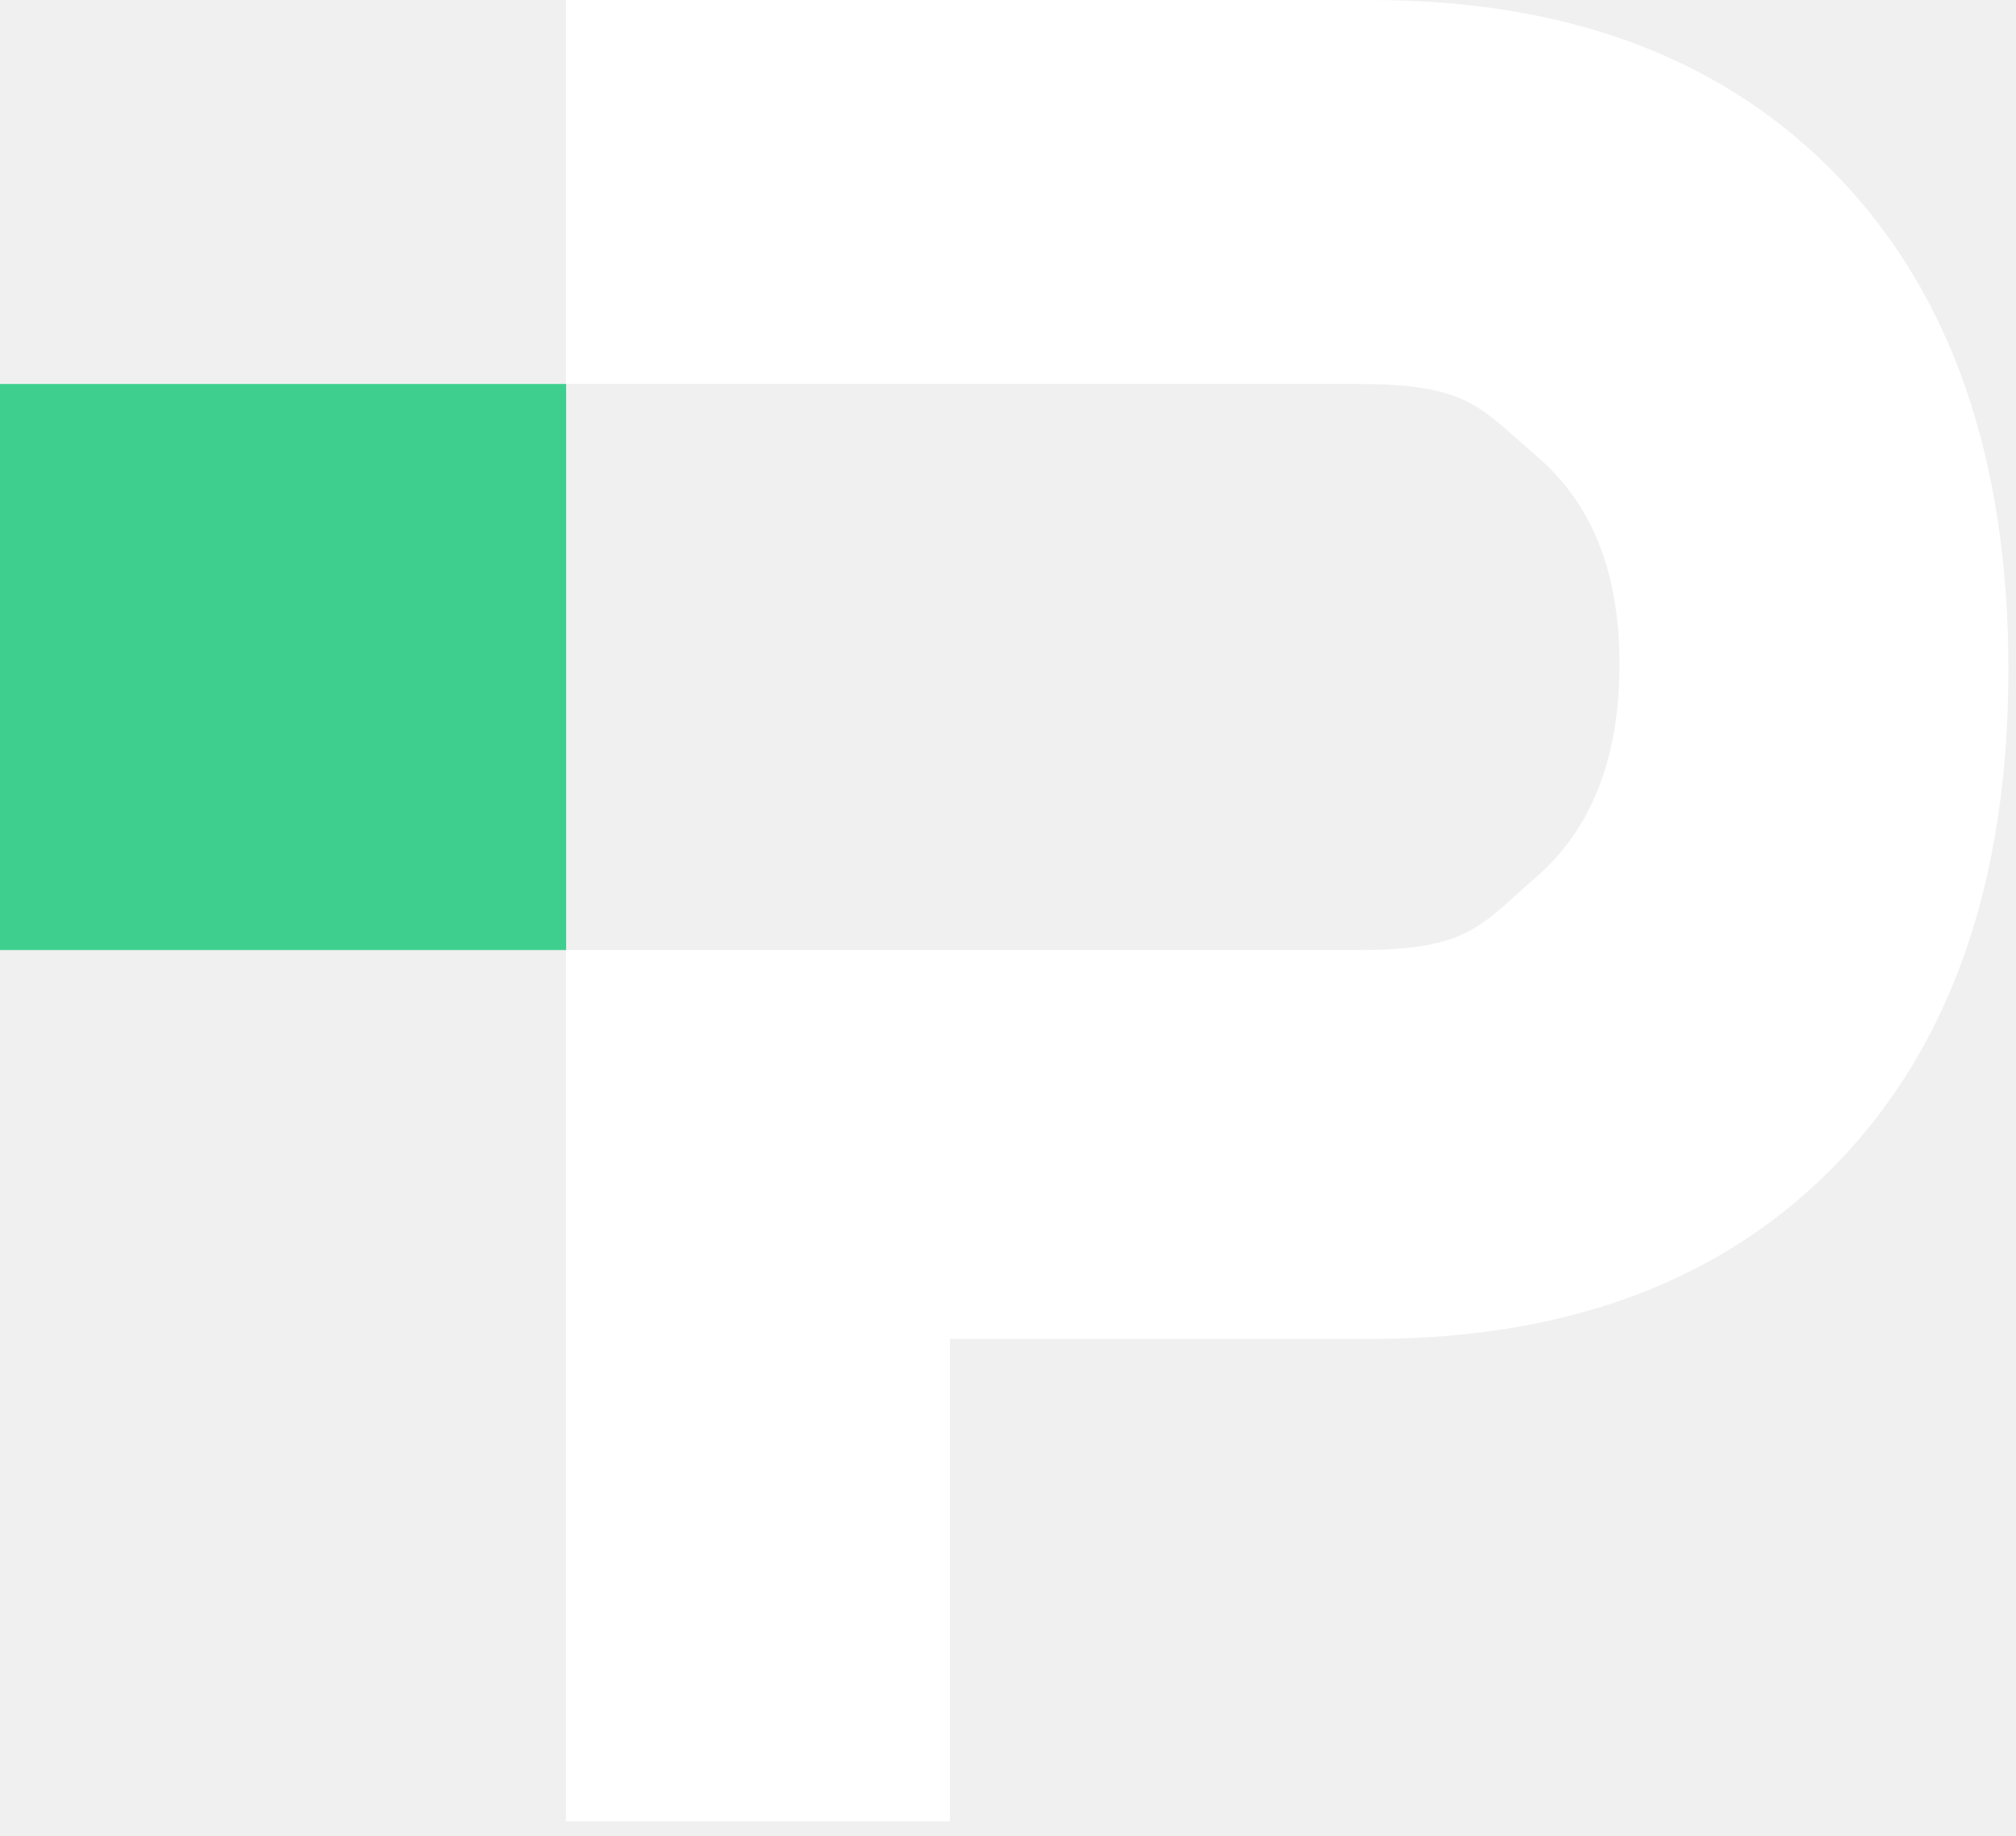
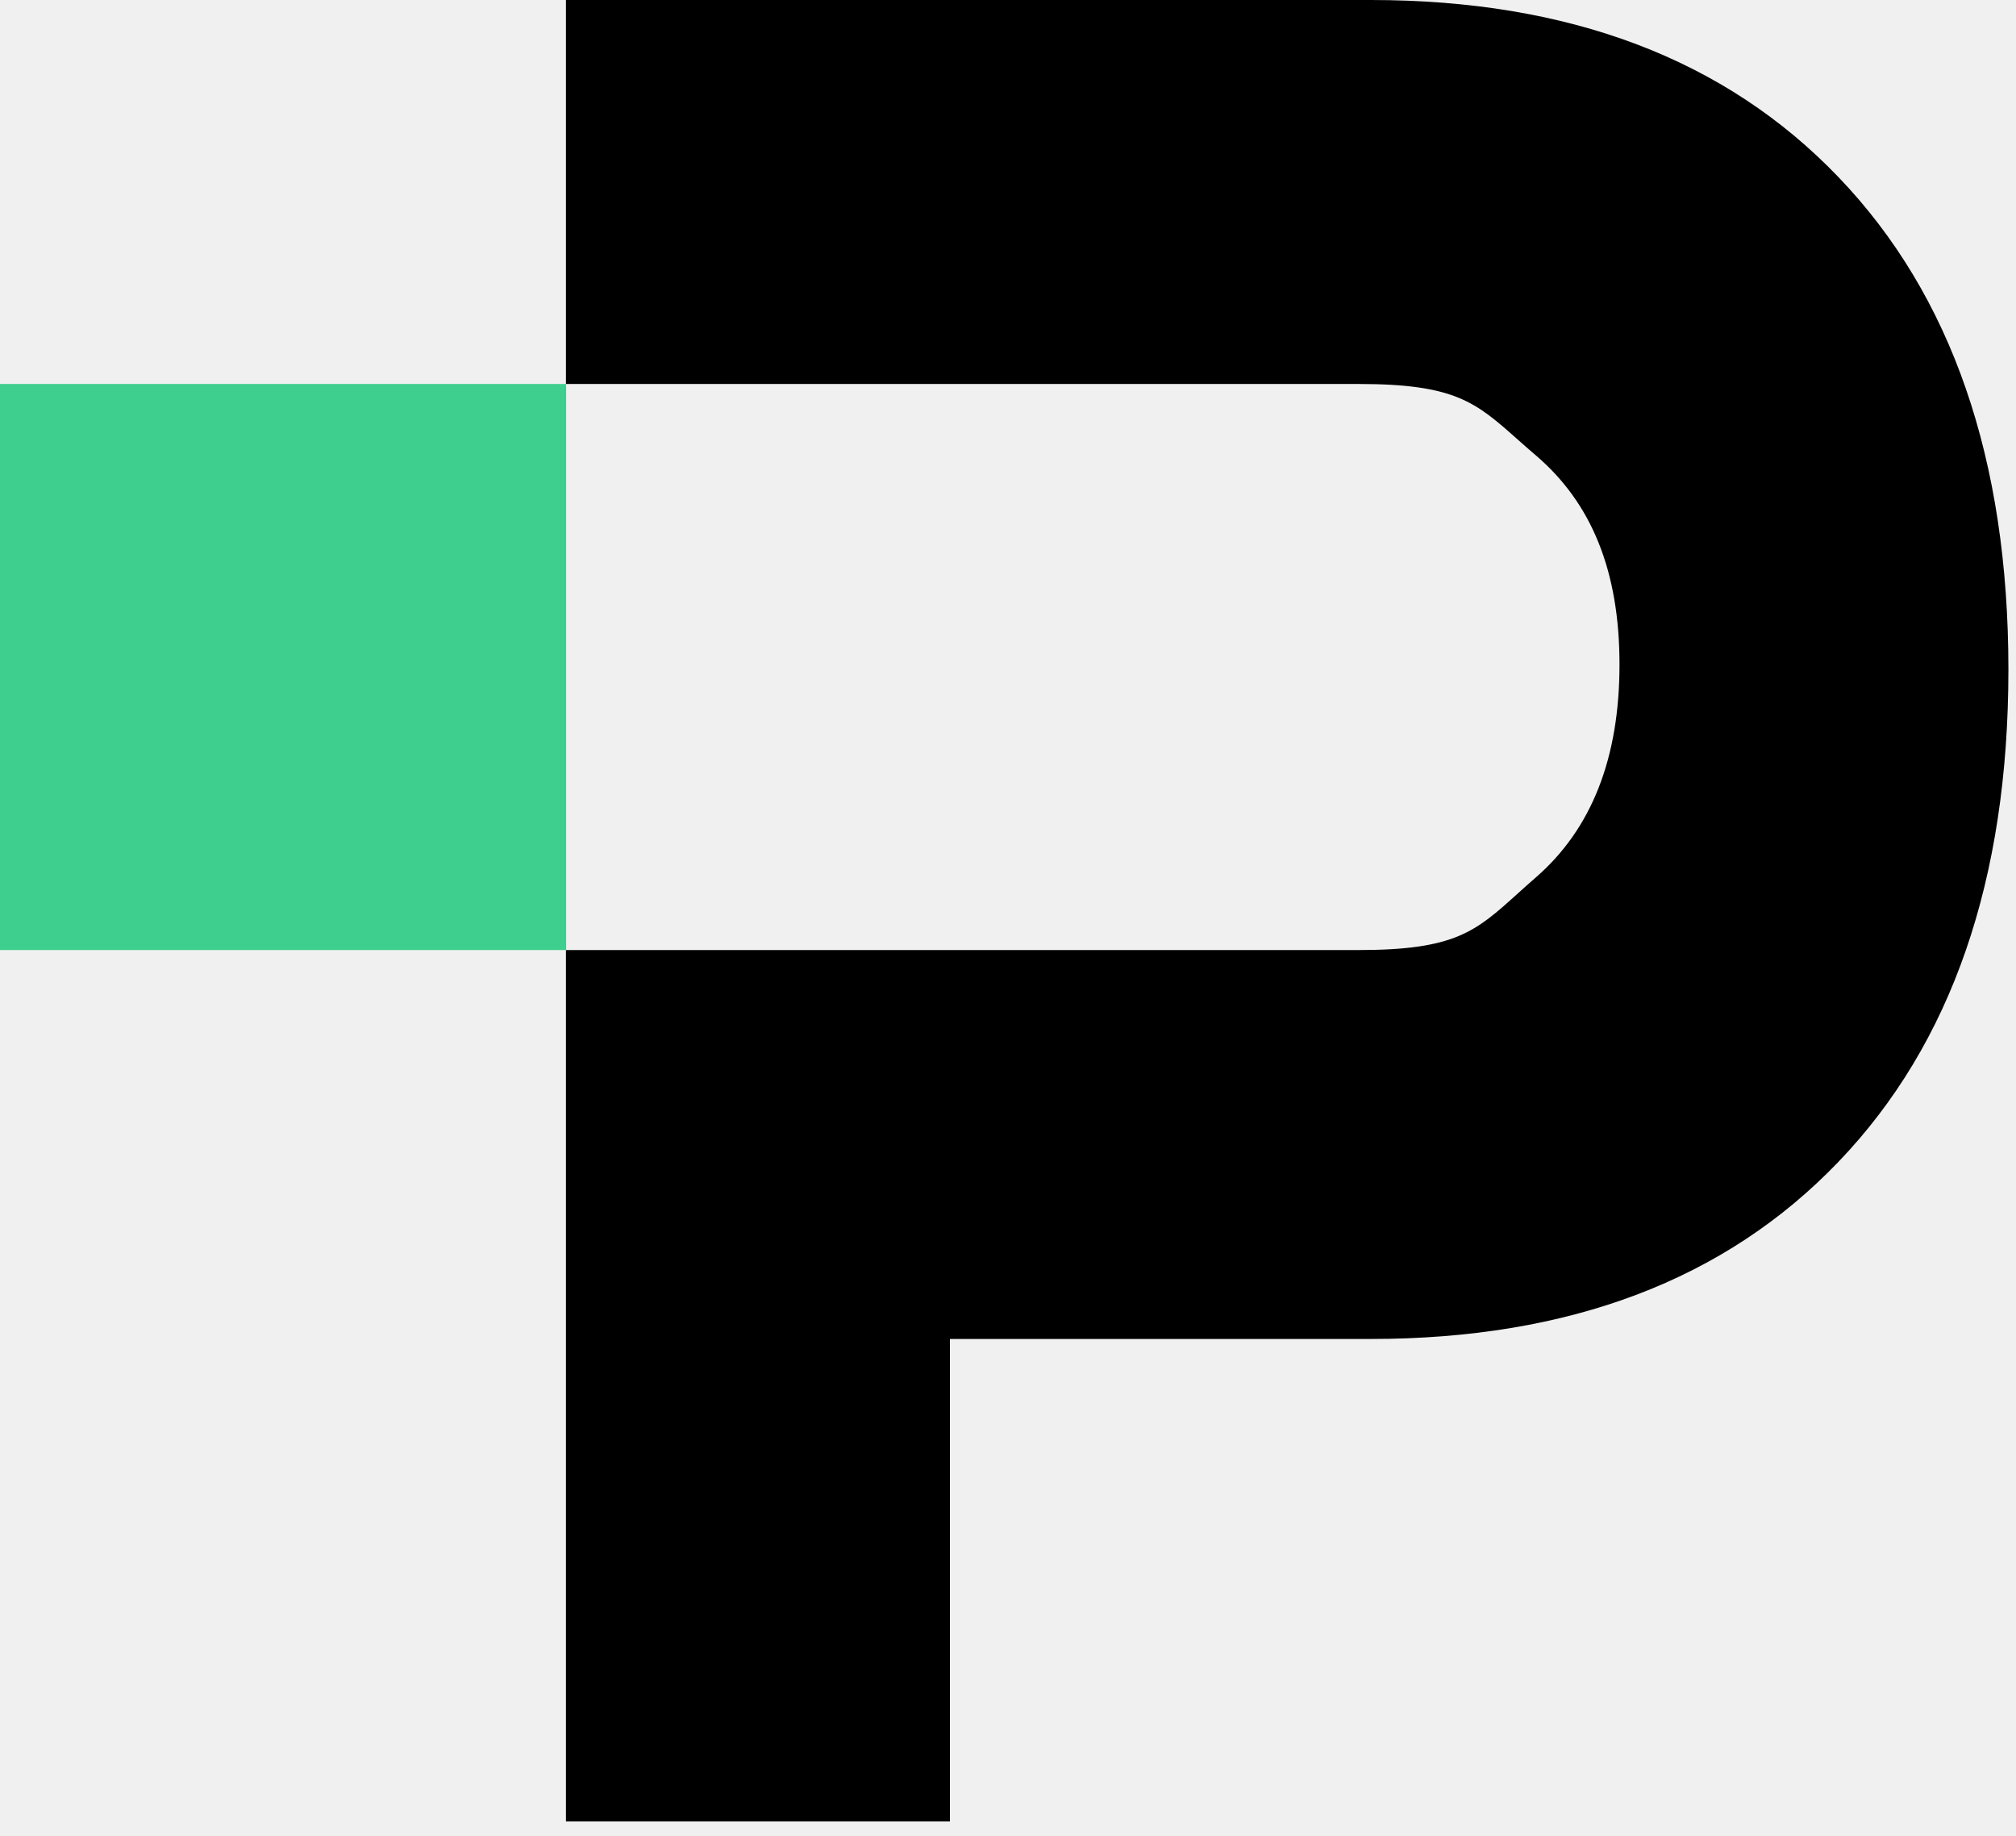
<svg xmlns="http://www.w3.org/2000/svg" width="56" height="51" viewBox="0 0 56 51" fill="none">
-   <path d="M38.08 37.197C43.595 37.197 47.926 35.556 51.071 32.273C54.216 28.991 55.789 24.433 55.789 18.598C55.789 12.764 54.216 8.205 51.071 4.923C47.926 1.641 43.595 0 38.08 0H15.721V10.667H37.738C40.418 10.667 40.992 11.176 42.14 12.194C42.3 12.336 42.471 12.488 42.661 12.65C44.211 13.972 44.986 15.863 44.986 18.462C44.986 21.06 44.211 23.031 42.661 24.376C42.471 24.541 42.3 24.695 42.14 24.84C40.992 25.875 40.418 26.393 37.738 26.393H15.721V50.598H26.387V37.197H38.08Z" fill="white" />
+   <path d="M38.08 37.197C43.595 37.197 47.926 35.556 51.071 32.273C54.216 28.991 55.789 24.433 55.789 18.598C55.789 12.764 54.216 8.205 51.071 4.923C47.926 1.641 43.595 0 38.08 0H15.721V10.667H37.738C40.418 10.667 40.992 11.176 42.14 12.194C42.3 12.336 42.471 12.488 42.661 12.65C44.211 13.972 44.986 15.863 44.986 18.462C44.986 21.06 44.211 23.031 42.661 24.376C42.471 24.541 42.3 24.695 42.14 24.84C40.992 25.875 40.418 26.393 37.738 26.393H15.721V50.598H26.387V37.197H38.08Z" fill="black" />
  <path d="M0 10.667H15.726V26.393H0V10.667Z" fill="#3ECF8E" />
</svg>
